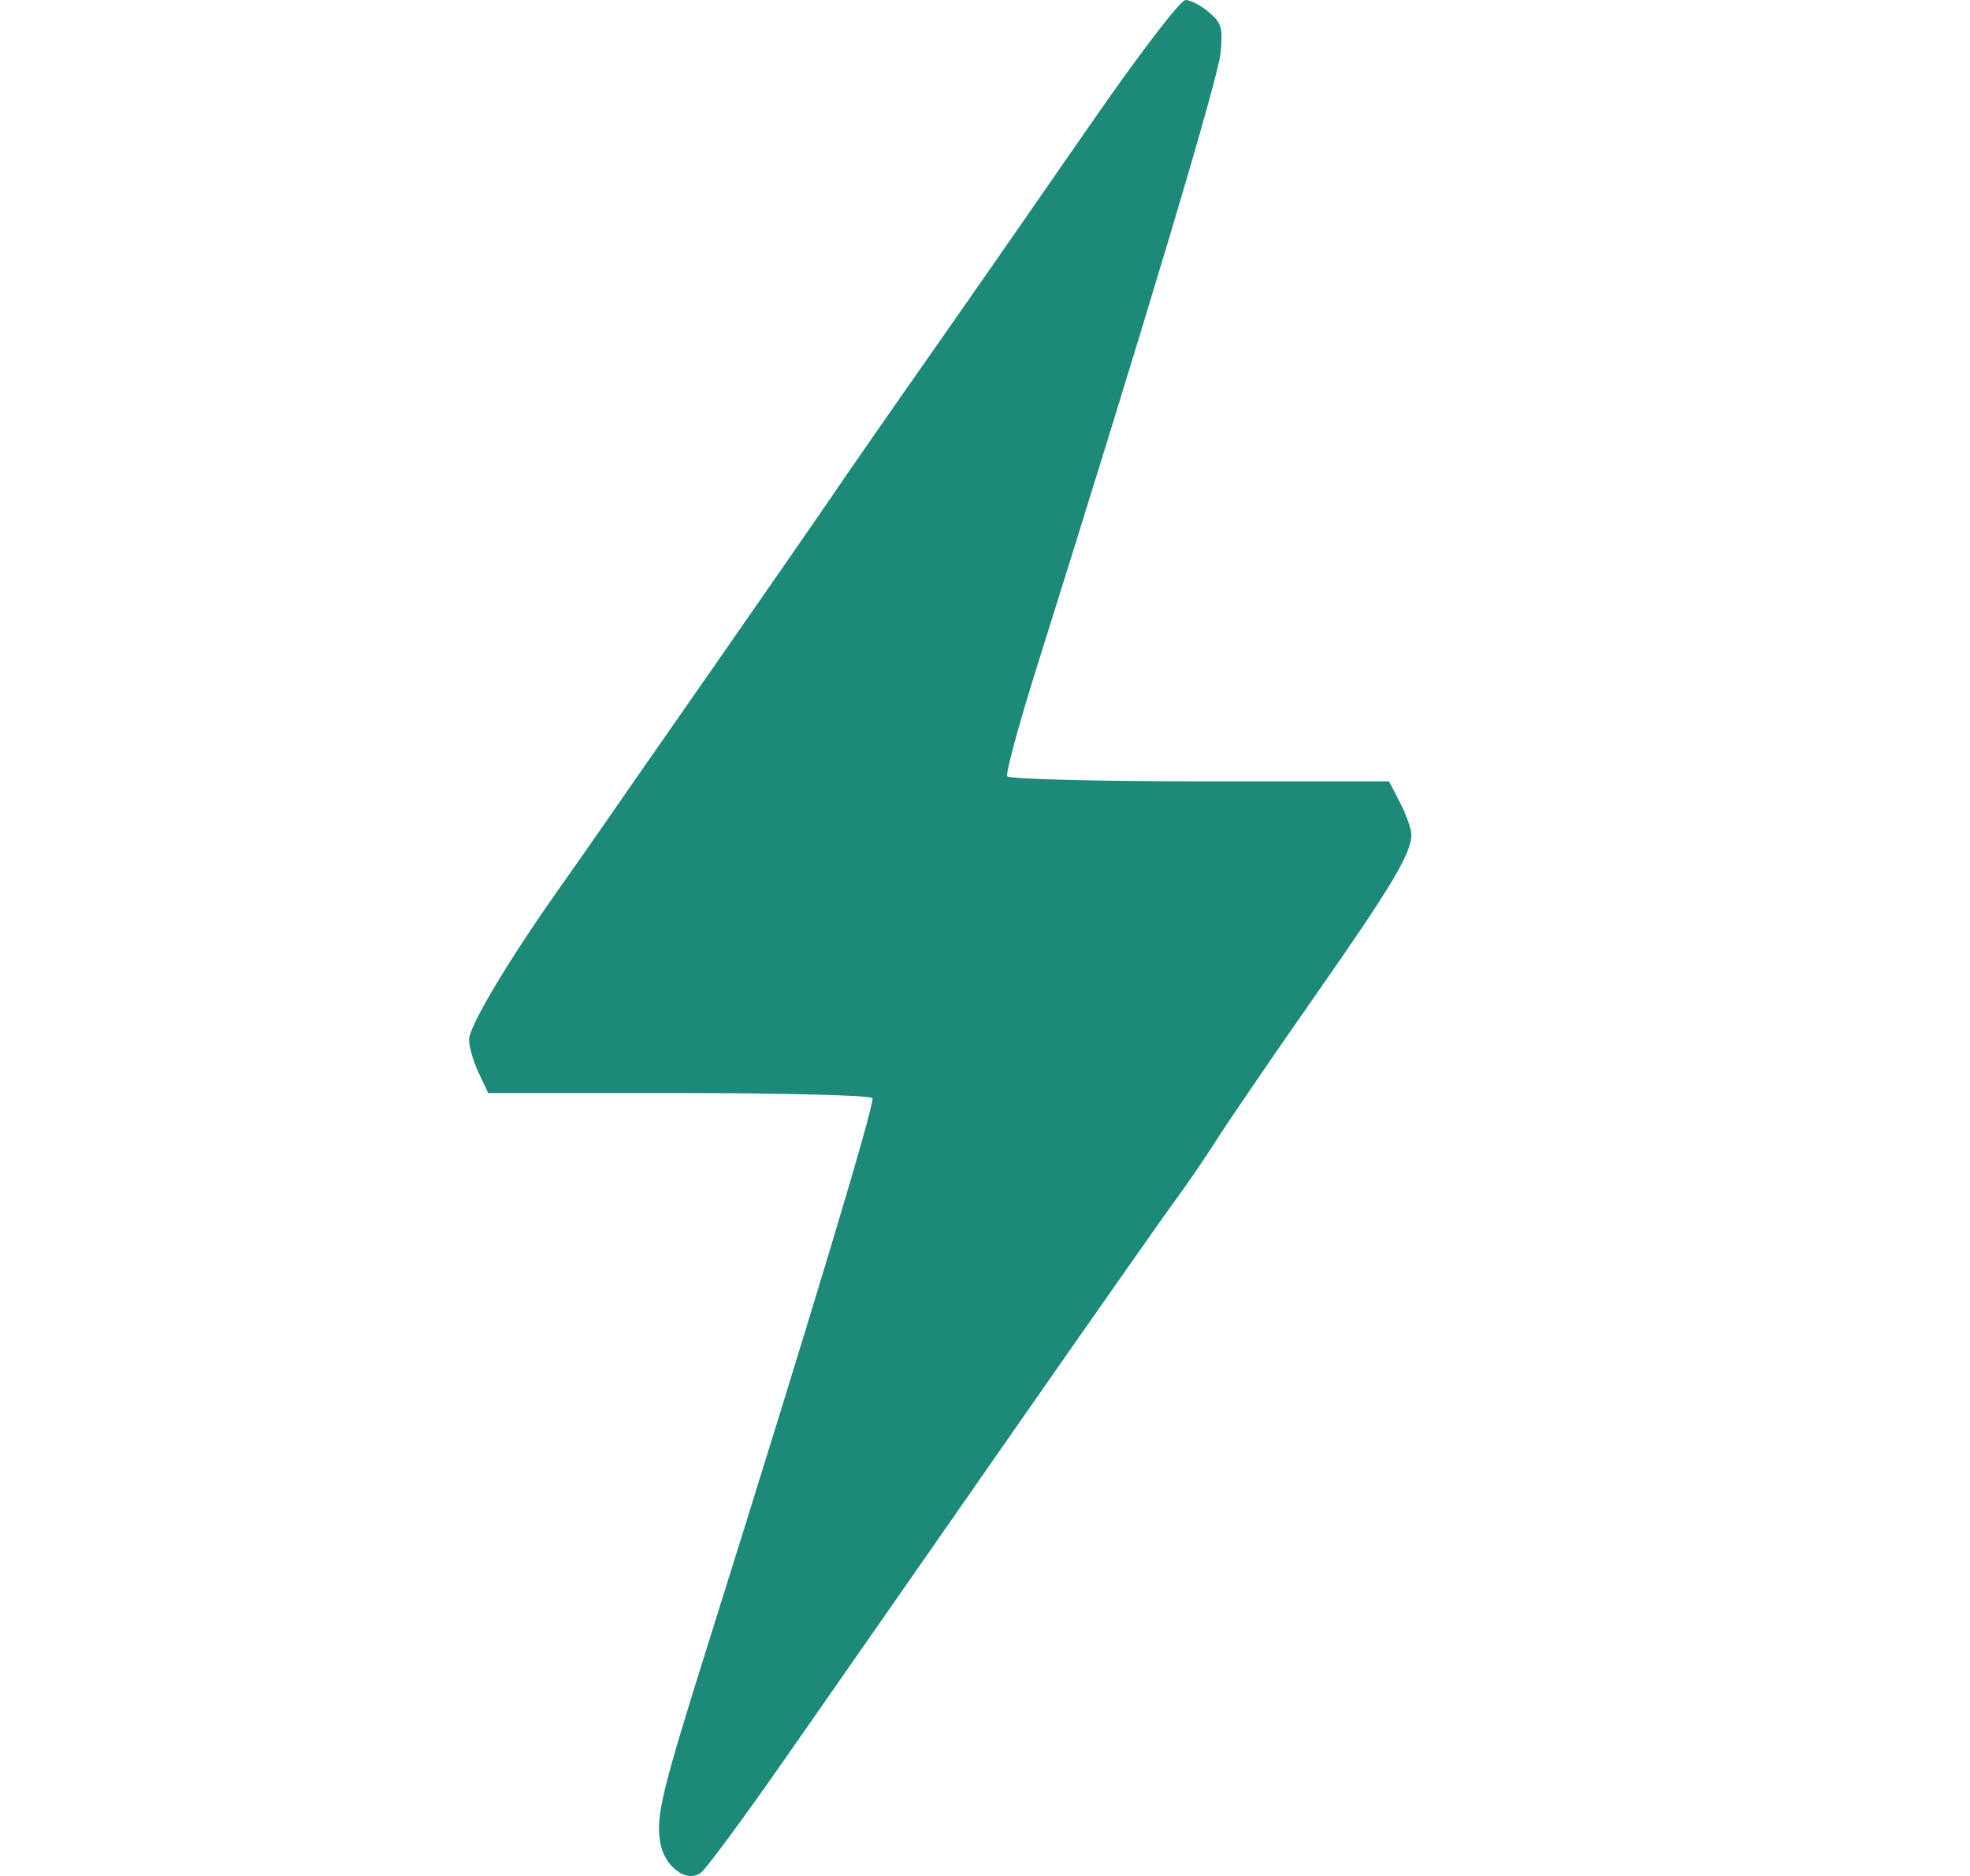
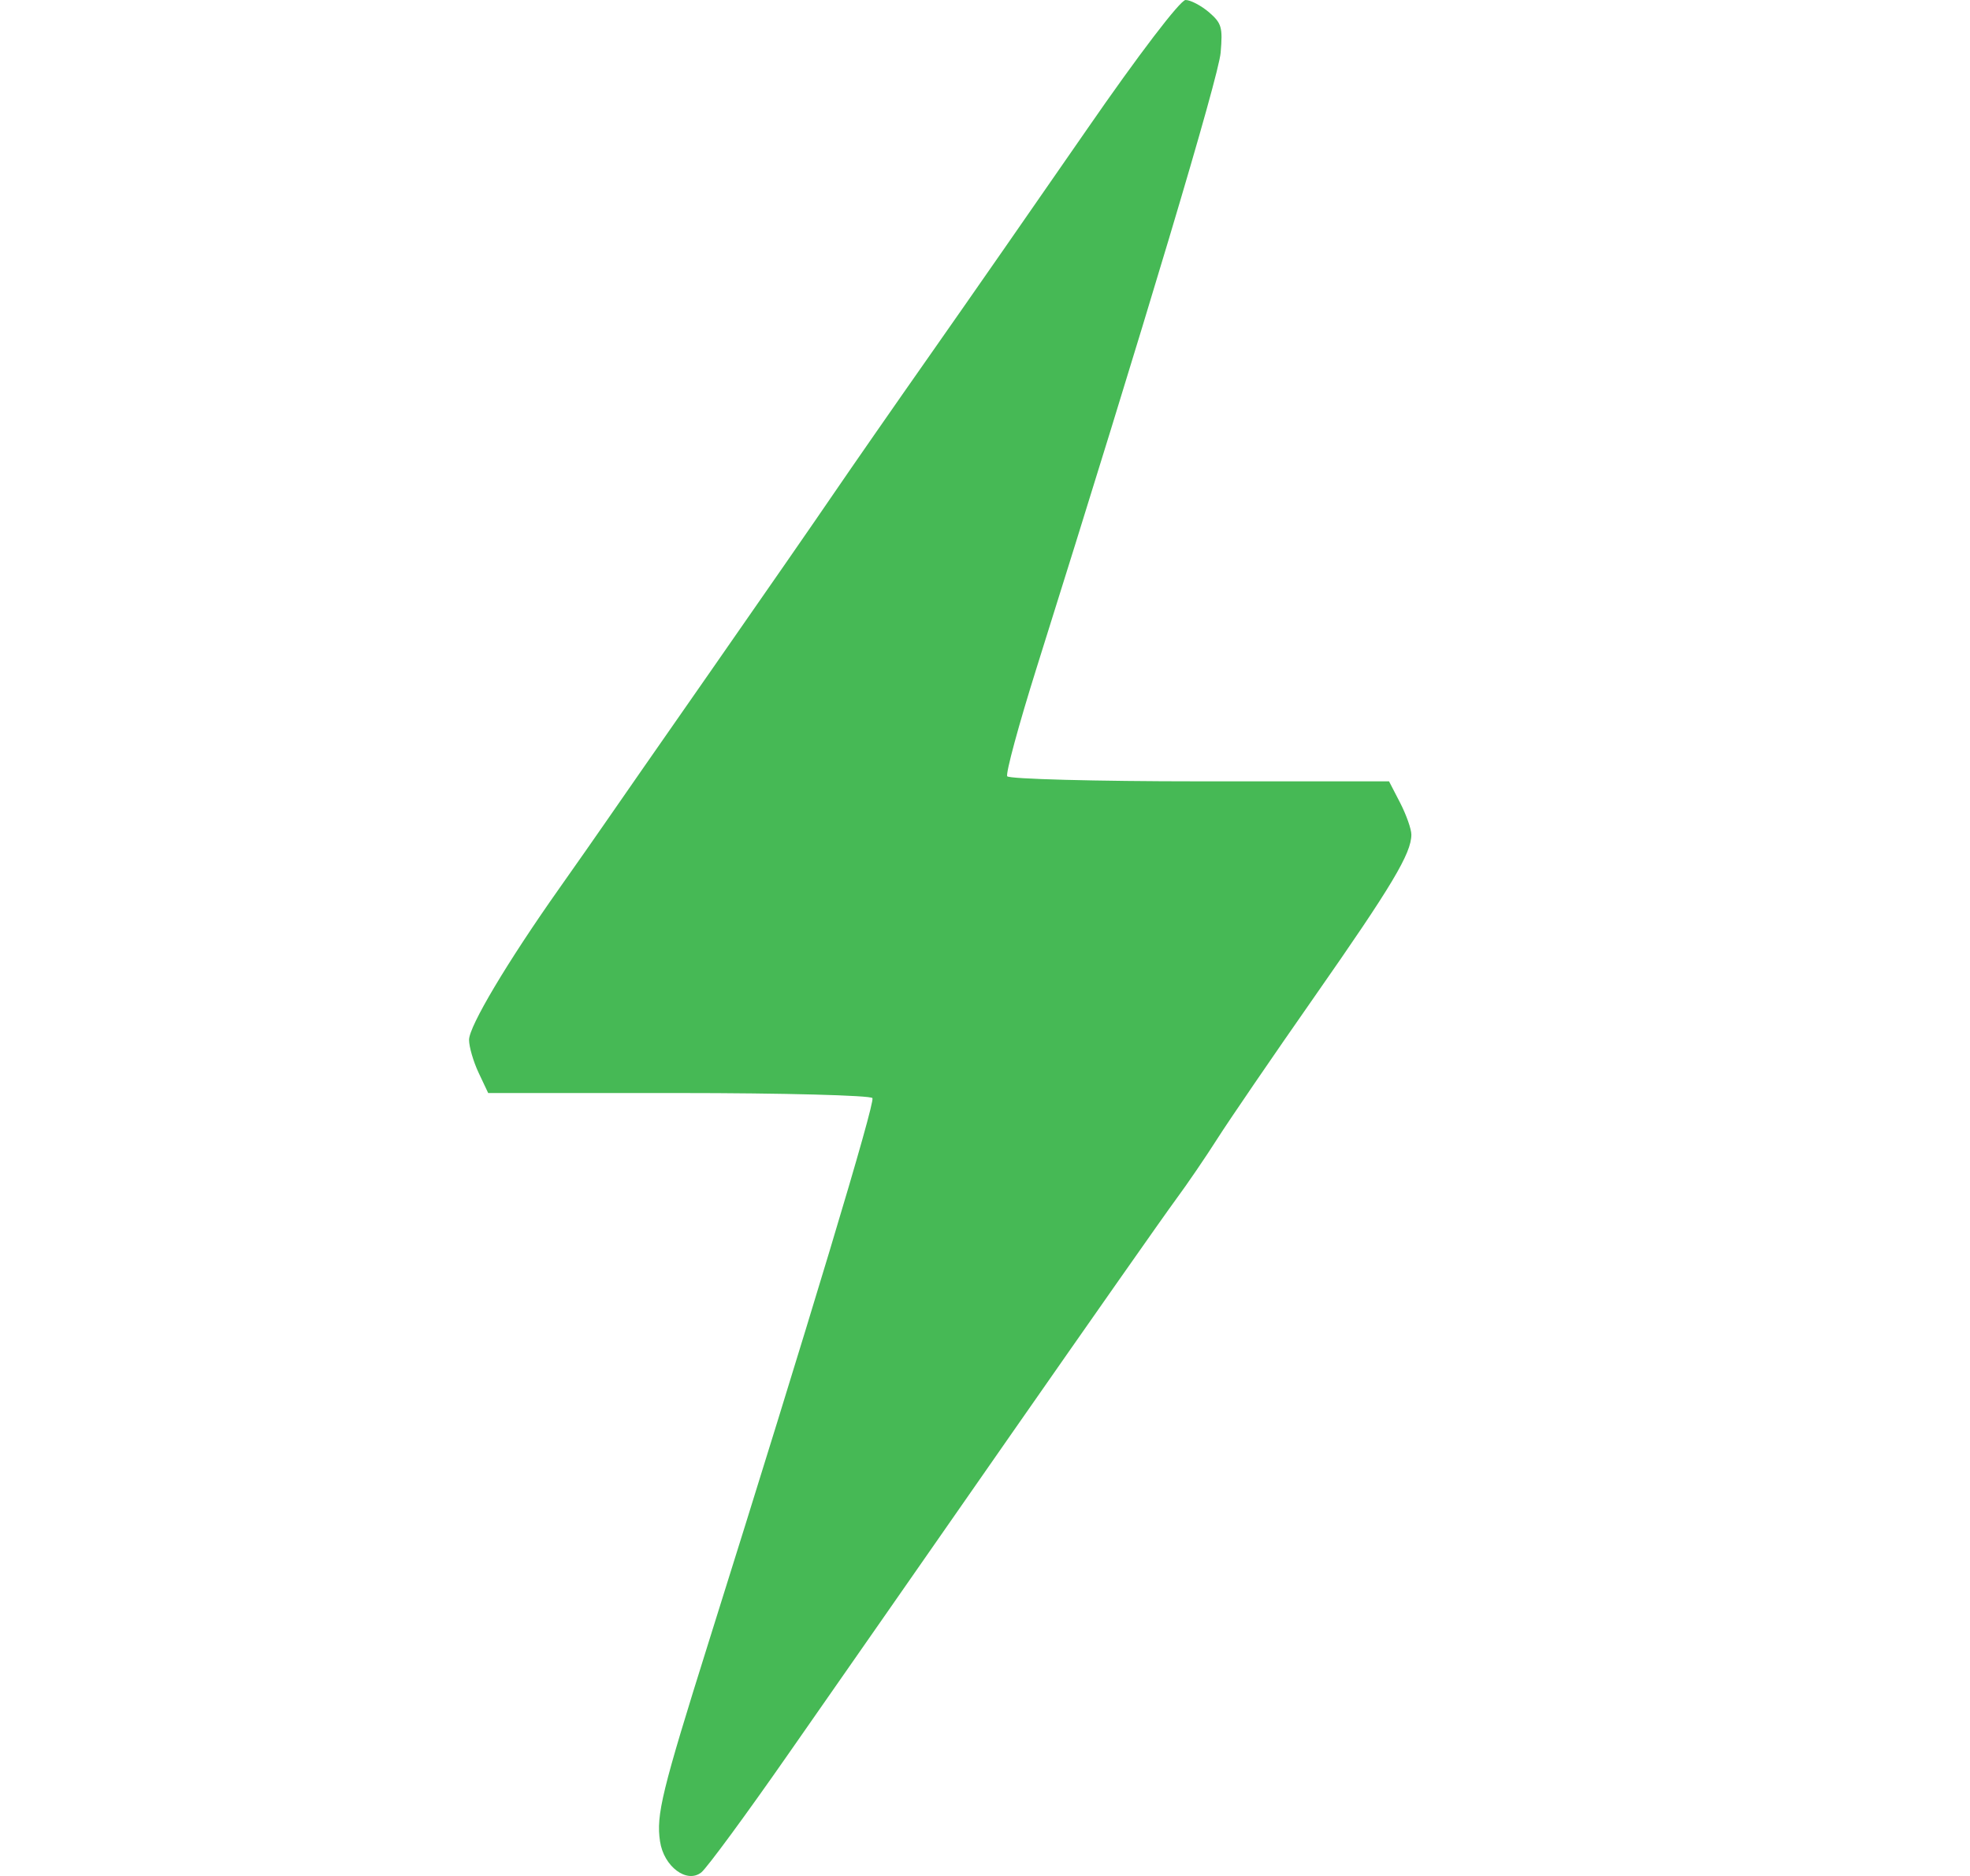
<svg xmlns="http://www.w3.org/2000/svg" width="21" height="20" viewBox="0 0 21 20" fill="none">
-   <path fill-rule="evenodd" clip-rule="evenodd" d="M11.589 1.376C11.066 2.132 10.317 3.21 9.924 3.77C9.531 4.33 9.066 5 8.89 5.258C8.714 5.517 8.127 6.364 7.585 7.142C7.043 7.919 6.534 8.652 6.452 8.771C6.371 8.889 6.149 9.206 5.96 9.474C5.408 10.256 5 10.941 5 11.086C5 11.16 5.046 11.318 5.102 11.437L5.204 11.653H7.236C8.353 11.653 9.282 11.678 9.3 11.707C9.33 11.757 8.635 14.066 7.555 17.504C7.055 19.097 6.993 19.349 7.036 19.632C7.076 19.9 7.322 20.084 7.476 19.962C7.536 19.914 7.954 19.346 8.405 18.698C8.857 18.051 9.92 16.524 10.769 15.305C11.618 14.087 12.412 12.954 12.534 12.789C12.656 12.624 12.855 12.332 12.977 12.14C13.099 11.948 13.567 11.263 14.017 10.619C14.838 9.444 15.045 9.098 15.045 8.898C15.045 8.839 14.991 8.687 14.926 8.56L14.807 8.33H12.788C11.678 8.33 10.755 8.305 10.737 8.276C10.719 8.246 10.859 7.729 11.048 7.127C12.215 3.414 12.99 0.822 13.012 0.561C13.035 0.29 13.023 0.248 12.887 0.13C12.803 0.059 12.691 0 12.638 0C12.582 0 12.133 0.588 11.589 1.376Z" fill="#1D8A79" />
+   <path fill-rule="evenodd" clip-rule="evenodd" d="M11.589 1.376C11.066 2.132 10.317 3.21 9.924 3.77C9.531 4.33 9.066 5 8.89 5.258C8.714 5.517 8.127 6.364 7.585 7.142C7.043 7.919 6.534 8.652 6.452 8.771C6.371 8.889 6.149 9.206 5.96 9.474C5.408 10.256 5 10.941 5 11.086C5 11.16 5.046 11.318 5.102 11.437L5.204 11.653H7.236C8.353 11.653 9.282 11.678 9.3 11.707C9.33 11.757 8.635 14.066 7.555 17.504C7.055 19.097 6.993 19.349 7.036 19.632C7.076 19.9 7.322 20.084 7.476 19.962C7.536 19.914 7.954 19.346 8.405 18.698C8.857 18.051 9.92 16.524 10.769 15.305C11.618 14.087 12.412 12.954 12.534 12.789C12.656 12.624 12.855 12.332 12.977 12.14C13.099 11.948 13.567 11.263 14.017 10.619C14.838 9.444 15.045 9.098 15.045 8.898C15.045 8.839 14.991 8.687 14.926 8.56L14.807 8.33H12.788C11.678 8.33 10.755 8.305 10.737 8.276C10.719 8.246 10.859 7.729 11.048 7.127C12.215 3.414 12.99 0.822 13.012 0.561C13.035 0.29 13.023 0.248 12.887 0.13C12.803 0.059 12.691 0 12.638 0C12.582 0 12.133 0.588 11.589 1.376Z" fill="#46B955" />
</svg>
